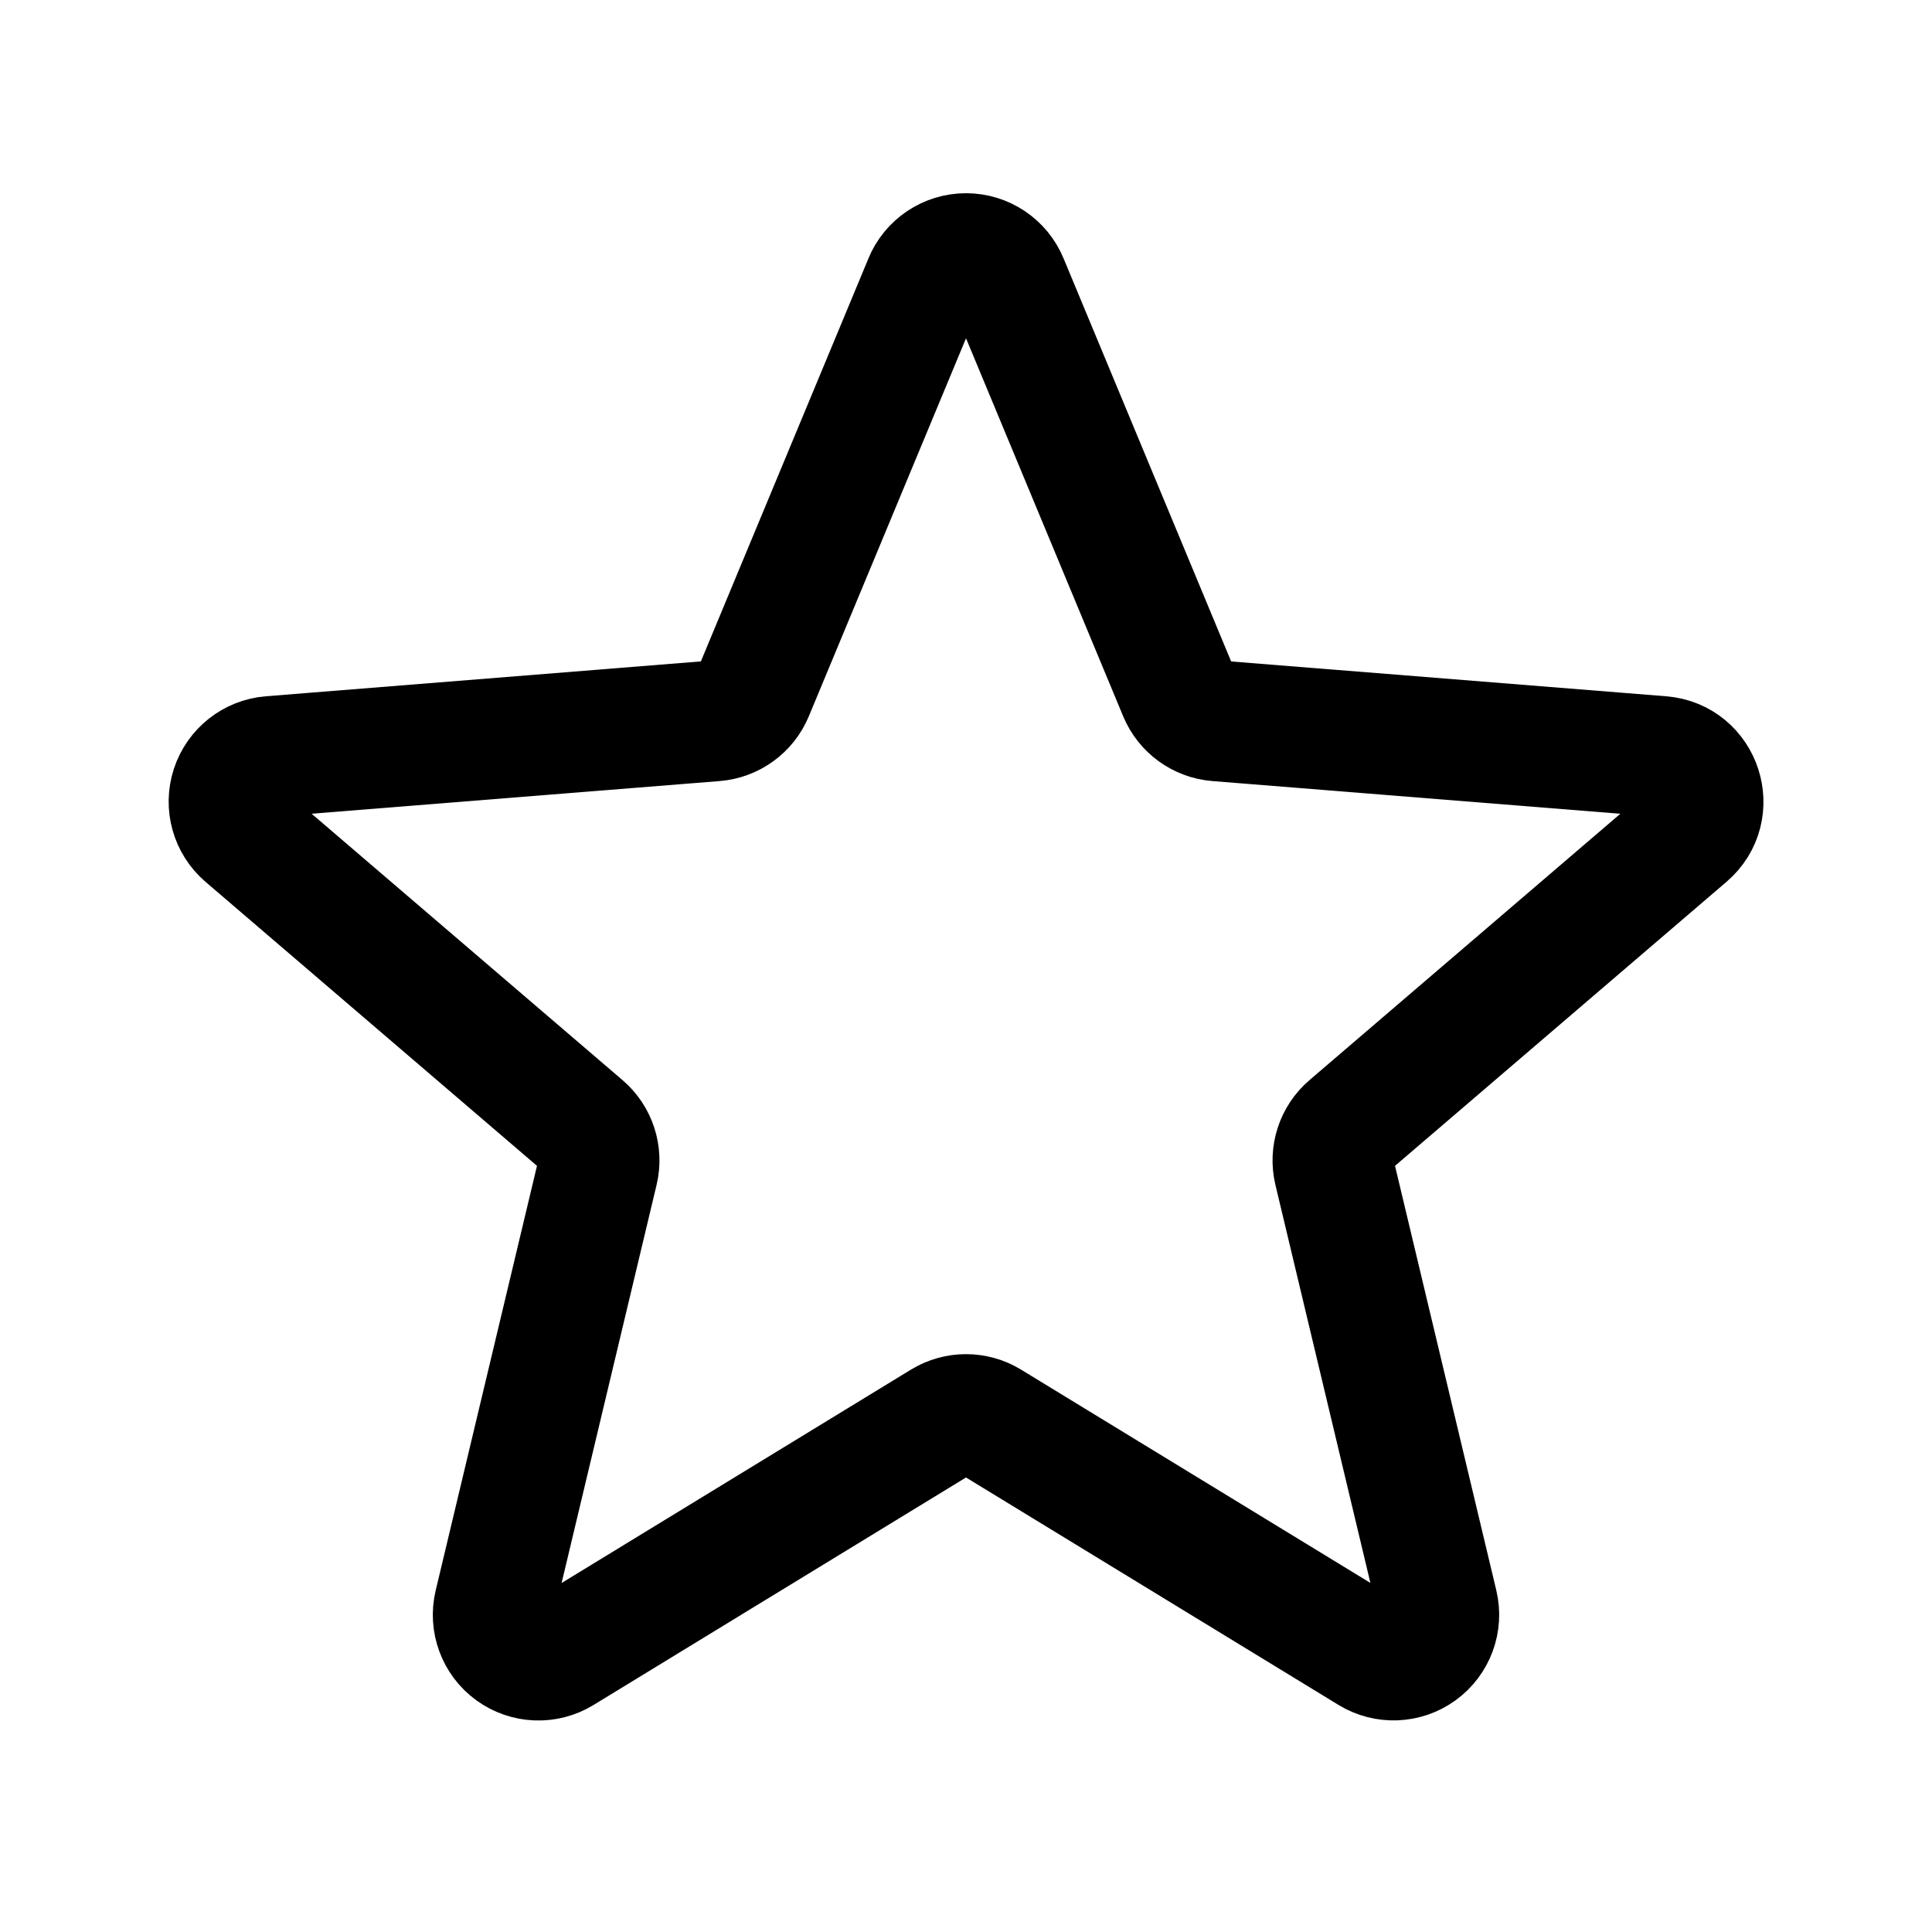
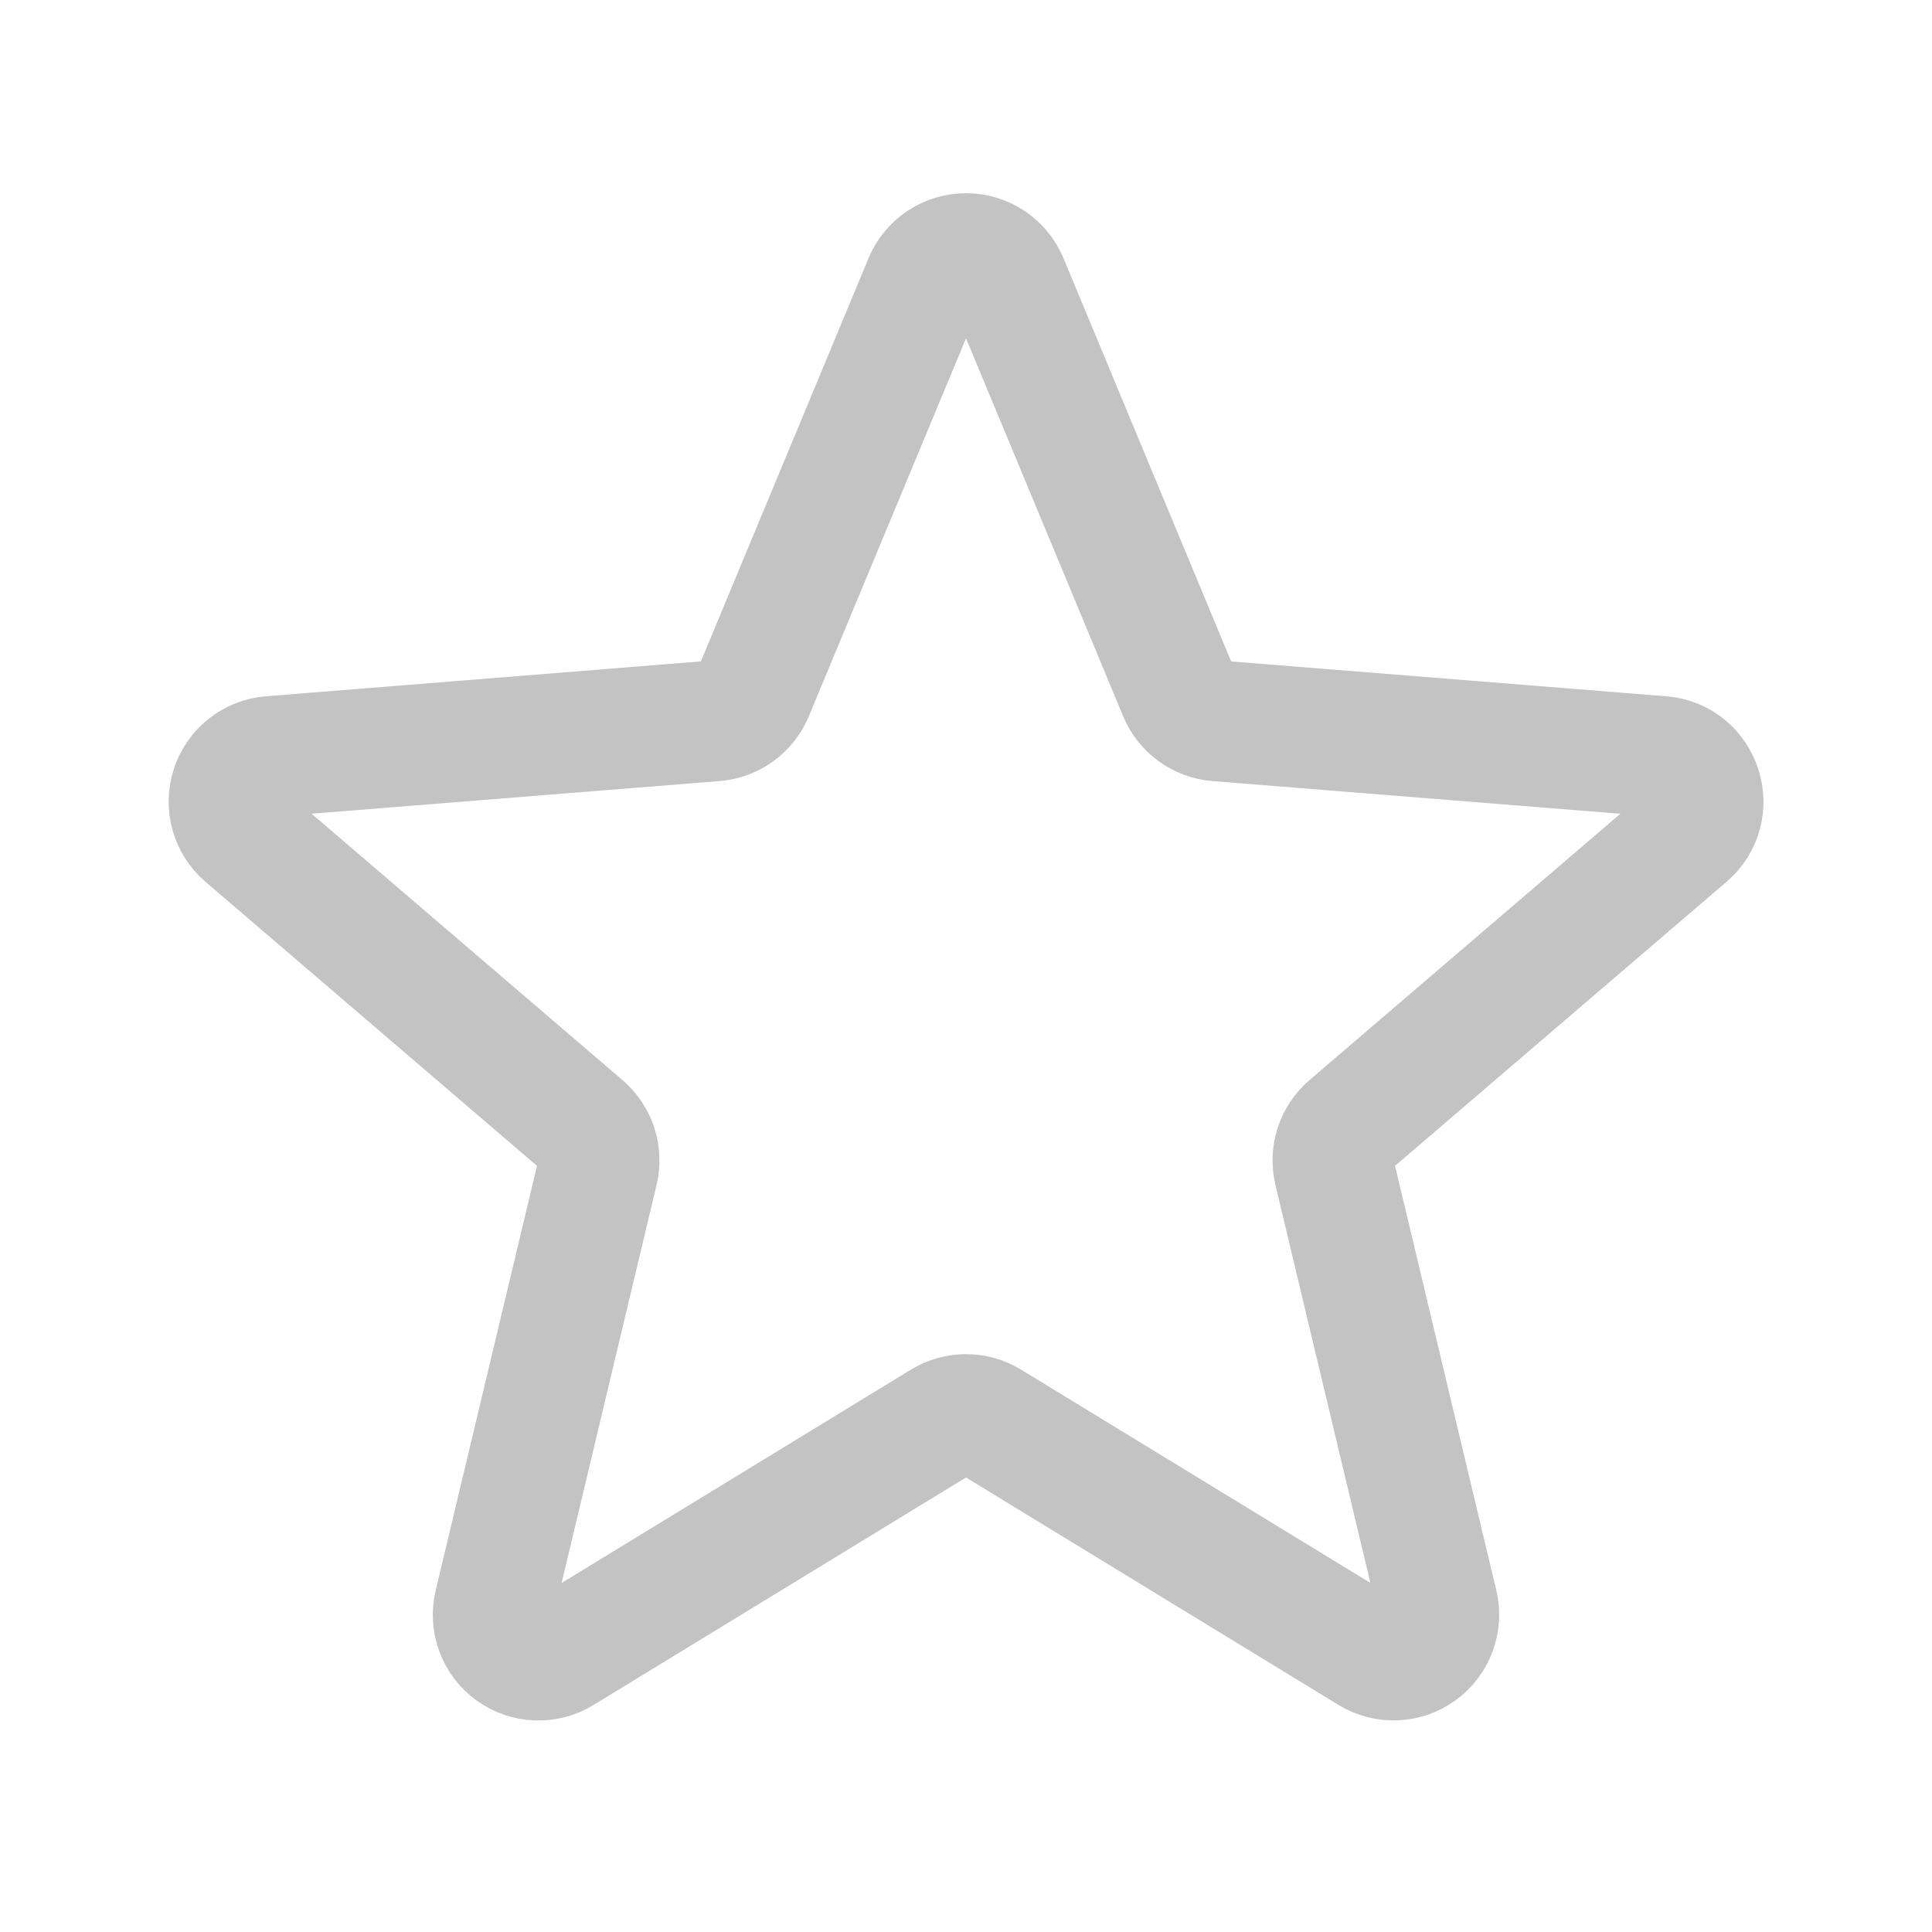
<svg xmlns="http://www.w3.org/2000/svg" width="1em" height="1em" viewBox="0 0 24 24">
-   <path fill="none" stroke="currentColor" stroke-linecap="round" stroke-linejoin="round" stroke-width="1.5" d="M11.48 3.499a.562.562 0 0 1 1.04 0l2.125 5.111a.563.563 0 0 0 .475.345l5.518.442c.499.04.701.663.321.988l-4.204 3.602a.563.563 0 0 0-.182.557l1.285 5.385a.562.562 0 0 1-.84.61l-4.725-2.885a.563.563 0 0 0-.586 0L6.982 20.54a.562.562 0 0 1-.84-.61l1.285-5.386a.562.562 0 0 0-.182-.557l-4.204-3.602a.563.563 0 0 1 .321-.988l5.518-.442a.563.563 0 0 0 .475-.345L11.48 3.5Z" />
+   <path fill="none" stroke="#c3c3c3" stroke-linecap="round" stroke-linejoin="round" stroke-width="1.5" d="M11.48 3.499a.562.562 0 0 1 1.04 0l2.125 5.111a.563.563 0 0 0 .475.345l5.518.442c.499.04.701.663.321.988l-4.204 3.602a.563.563 0 0 0-.182.557l1.285 5.385a.562.562 0 0 1-.84.61l-4.725-2.885a.563.563 0 0 0-.586 0L6.982 20.54a.562.562 0 0 1-.84-.61l1.285-5.386a.562.562 0 0 0-.182-.557l-4.204-3.602a.563.563 0 0 1 .321-.988l5.518-.442a.563.563 0 0 0 .475-.345L11.48 3.5Z" />
</svg>
